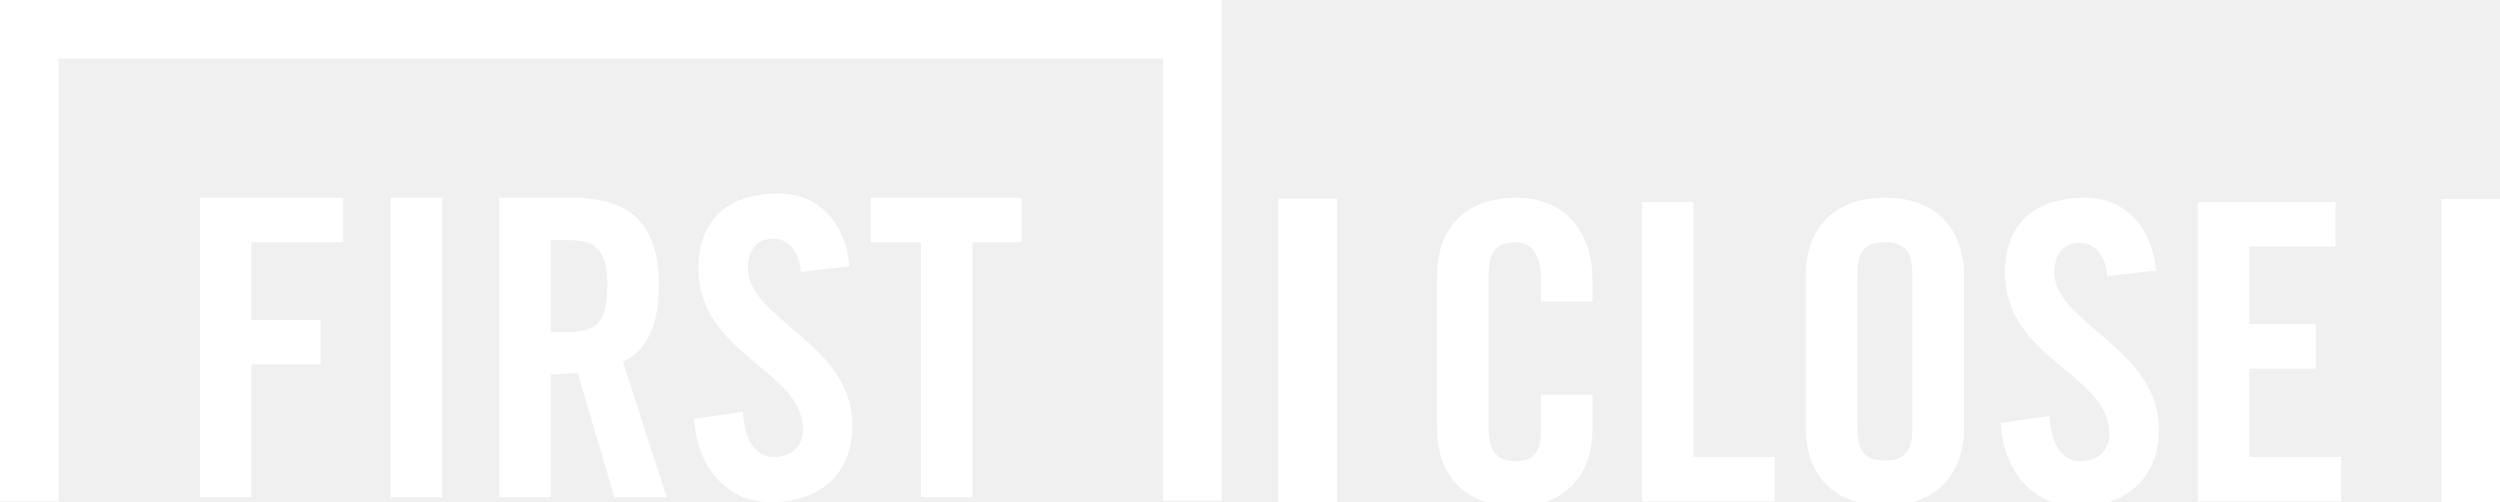
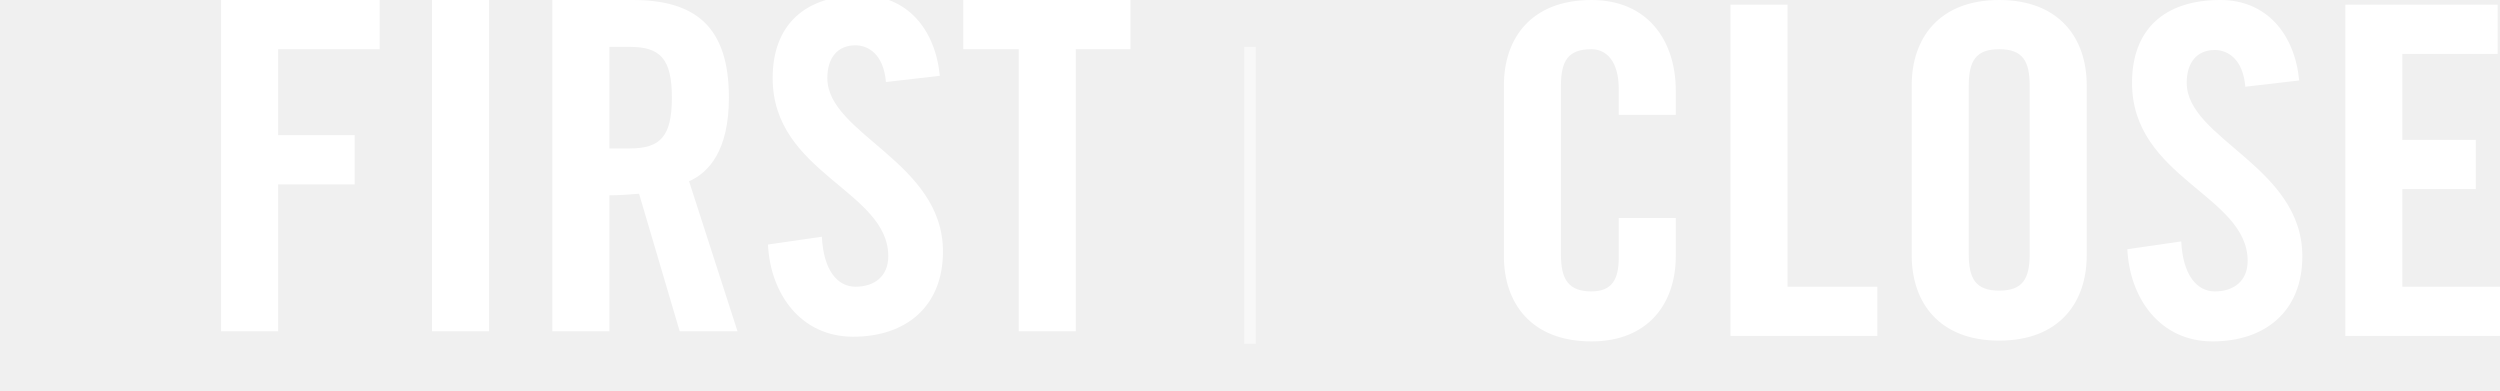
- <svg xmlns="http://www.w3.org/2000/svg" viewBox="0 0 354 71" fill="white">
-   <g>
-     <path d="M130.4,70.4h7.3V34.3h7V28h-21.4v6.3h7.1V70.4z M120.3,37.7c-0.6-6-4.2-10.3-10.1-10.3c-7.2,0-11.3,3.8-11.3,10.6       c0,12.2,14.8,14.4,14.8,22.8c0,2.5-1.7,3.9-4.2,3.9c-2.3,0-4.1-2.1-4.3-6.4l-6.9,1c0.3,6.3,4.2,11.8,10.9,11.8       c6.8,0,11.5-3.9,11.5-10.9c0-11.5-14.8-15-14.8-22.2c0-2.6,1.3-4.2,3.6-4.2c1.6,0,3.6,1.1,3.9,4.7L120.3,37.7z M78,53       c1.3,0,2.5-0.1,3.8-0.2l5.2,17.6h7.4l-6.2-19.2c2.5-1.1,5.1-3.9,5.1-10.7c0-9-4.2-12.5-12.3-12.5H70.7v42.4H78V53z M78,34h2.6       c3.9,0,5.4,1.5,5.4,6.5S84.5,47,80.6,47H78V34z M62.6,28h-7.3v42.4h7.3V28z M35.6,70.4V51.6h9.8v-6.3h-9.8V34.3h13V28H28.3v42.4       H35.6z" />
-     <path d="M164.7,71V8.3H8.3V71H0V0l173,0l0,70.9H164.7z" />
+ <svg xmlns="http://www.w3.org/2000/svg" viewBox="0 0 320 50" fill="white">
+   <g transform="translate(0, 0)">
+     <path d="M130.4,42.4h7.3V6.3h7V0h-21.4v6.3h7.1V42.4z M120.3,9.7c-0.6-6-4.2-10.3-10.1-10.3c-7.2,0-11.3,3.8-11.3,10.6       c0,12.2,14.8,14.4,14.8,22.8c0,2.5-1.7,3.9-4.2,3.9c-2.3,0-4.1-2.1-4.3-6.4l-6.9,1c0.3,6.3,4.2,11.8,10.9,11.8       c6.8,0,11.5-3.9,11.5-10.9c0-11.5-14.8-15-14.8-22.2c0-2.6,1.3-4.2,3.6-4.2c1.6,0,3.6,1.1,3.9,4.7L120.3,9.7z M78,25       c1.3,0,2.5-0.1,3.8-0.2l5.2,17.6h7.4l-6.2-19.2c2.5-1.1,5.1-3.9,5.1-10.7C93.3,3.5,89.1,0,81,0H70.7v42.4H78V25z M78,6h2.6       c3.9,0,5.4,1.5,5.4,6.5S84.5,19,80.6,19H78V6z M62.6,0h-7.3v42.4h7.3V0z M35.6,42.4V23.6h9.8v-6.3h-9.8V6.3h13V0H28.3v42.4       H35.6z" />
  </g>
-   <g transform="translate(181, 28)">
+   <line x1="160" y1="6" x2="160" y2="44" stroke="white" stroke-width="1.5" opacity="0.5" />
+   <g transform="translate(170, 0)">
    <path d="M150.5,43v-6.3h-13V24.2h9.4v-6.3h-9.4V6.9h12.2V0.6h-19.5V43H150.5z M124.3,10.3c-0.6-6-4.2-10.3-10.1-10.3       c-7.2,0-11.3,3.8-11.3,10.6c0,12.2,14.8,14.4,14.8,22.8c0,2.5-1.7,3.9-4.2,3.9c-2.3,0-4.1-2.1-4.3-6.4l-6.9,1       c0.3,6.3,4.2,11.8,10.9,11.8c6.8,0,11.5-3.9,11.5-10.9c0-11.5-14.8-15-14.8-22.2c0-2.6,1.3-4.2,3.6-4.2c1.6,0,3.6,1.1,3.9,4.7       L124.3,10.3z M82,11c0-3.2,0.9-4.7,3.9-4.7s3.9,1.5,3.9,4.7v21.5c0,3.2-0.9,4.7-3.9,4.7S82,35.7,82,32.5V11z M74.7,32.7       c0,6,3.5,10.9,11.2,10.9s11.2-4.9,11.2-10.9V10.9c0-6-3.5-10.9-11.2-10.9S74.7,4.9,74.7,10.9V32.7z M70.3,43v-6.3H58.8V0.6h-7.3       V43H70.3z M44.5,14.7v-3.1C44.5,5.3,41,0,33.7,0C26,0,22.5,4.9,22.5,10.9v21.9c0,6,3.5,10.9,11.2,10.9c7.3,0,10.8-4.9,10.8-10.9       v-4.9h-7.3V33c0,2.8-0.9,4.3-3.5,4.3c-2.9,0-3.9-1.5-3.9-4.7V11c0-3.2,0.9-4.7,3.9-4.7c1.9,0,3.5,1.5,3.5,5.1v3.3L44.5,14.7z" />
-     <path d="M164.7,0.1v62.6H8.3V0.1H0v71l173,0l0-70.9H164.7z" />
  </g>
</svg>
